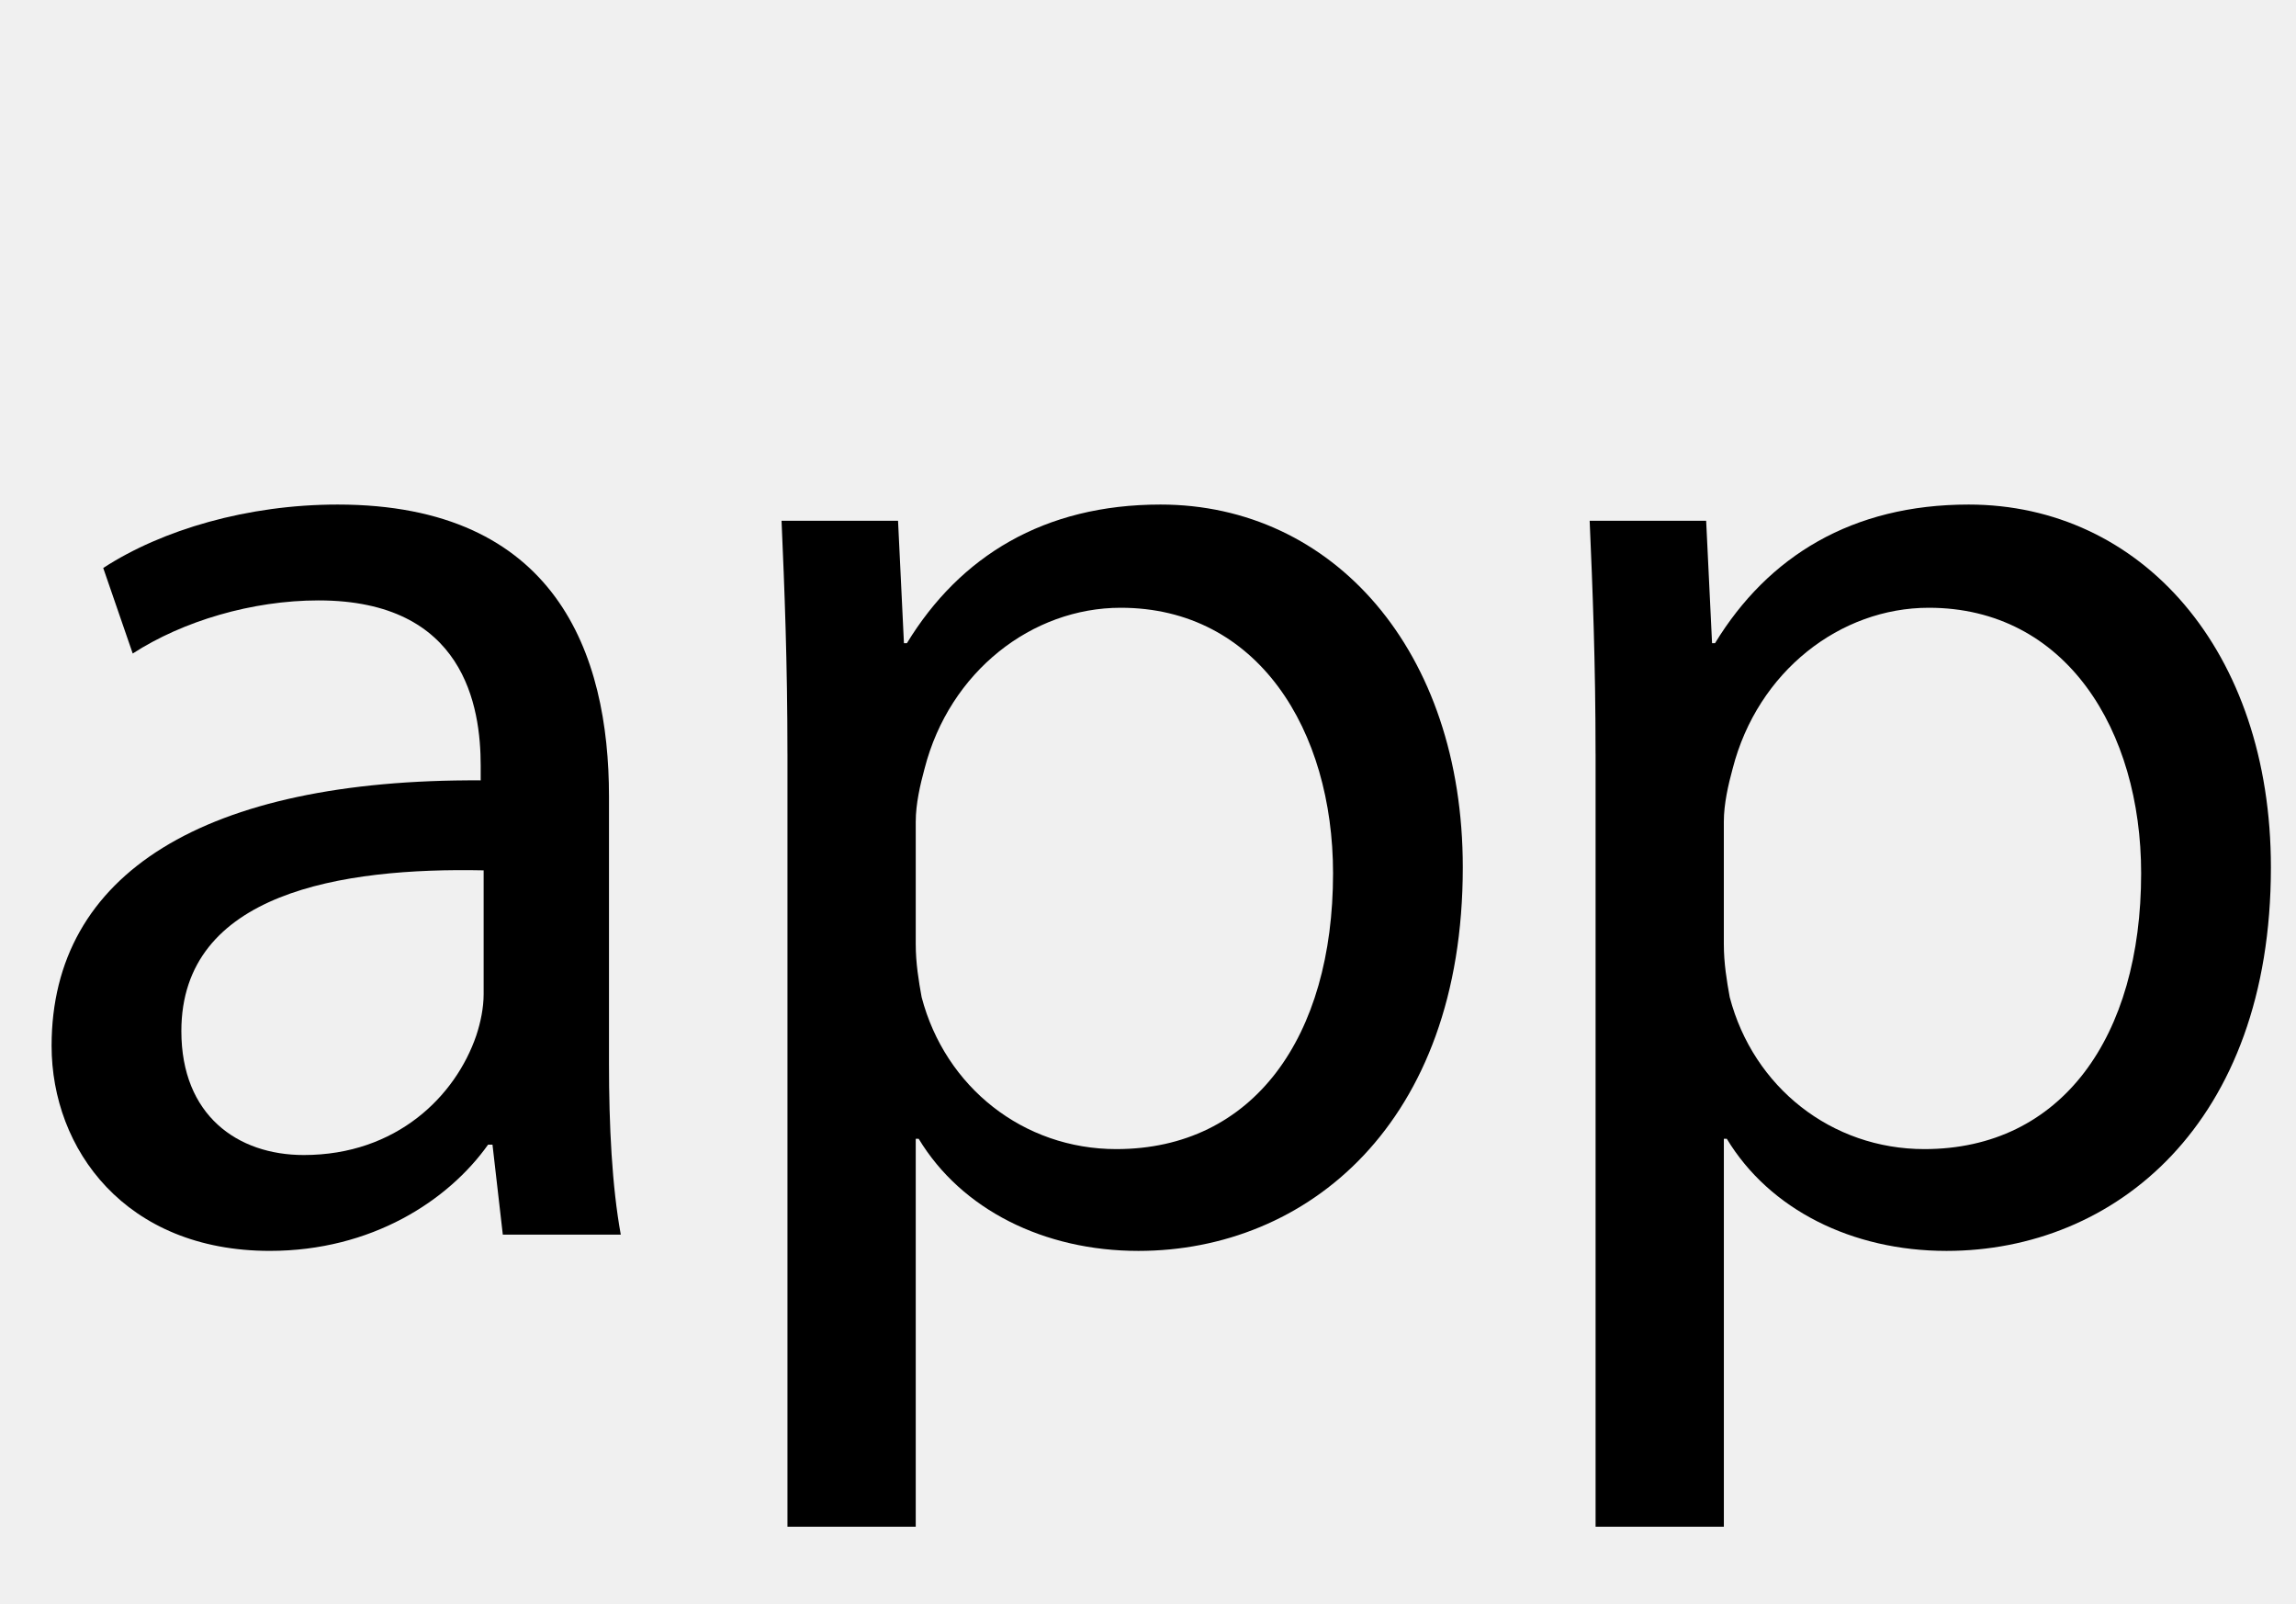
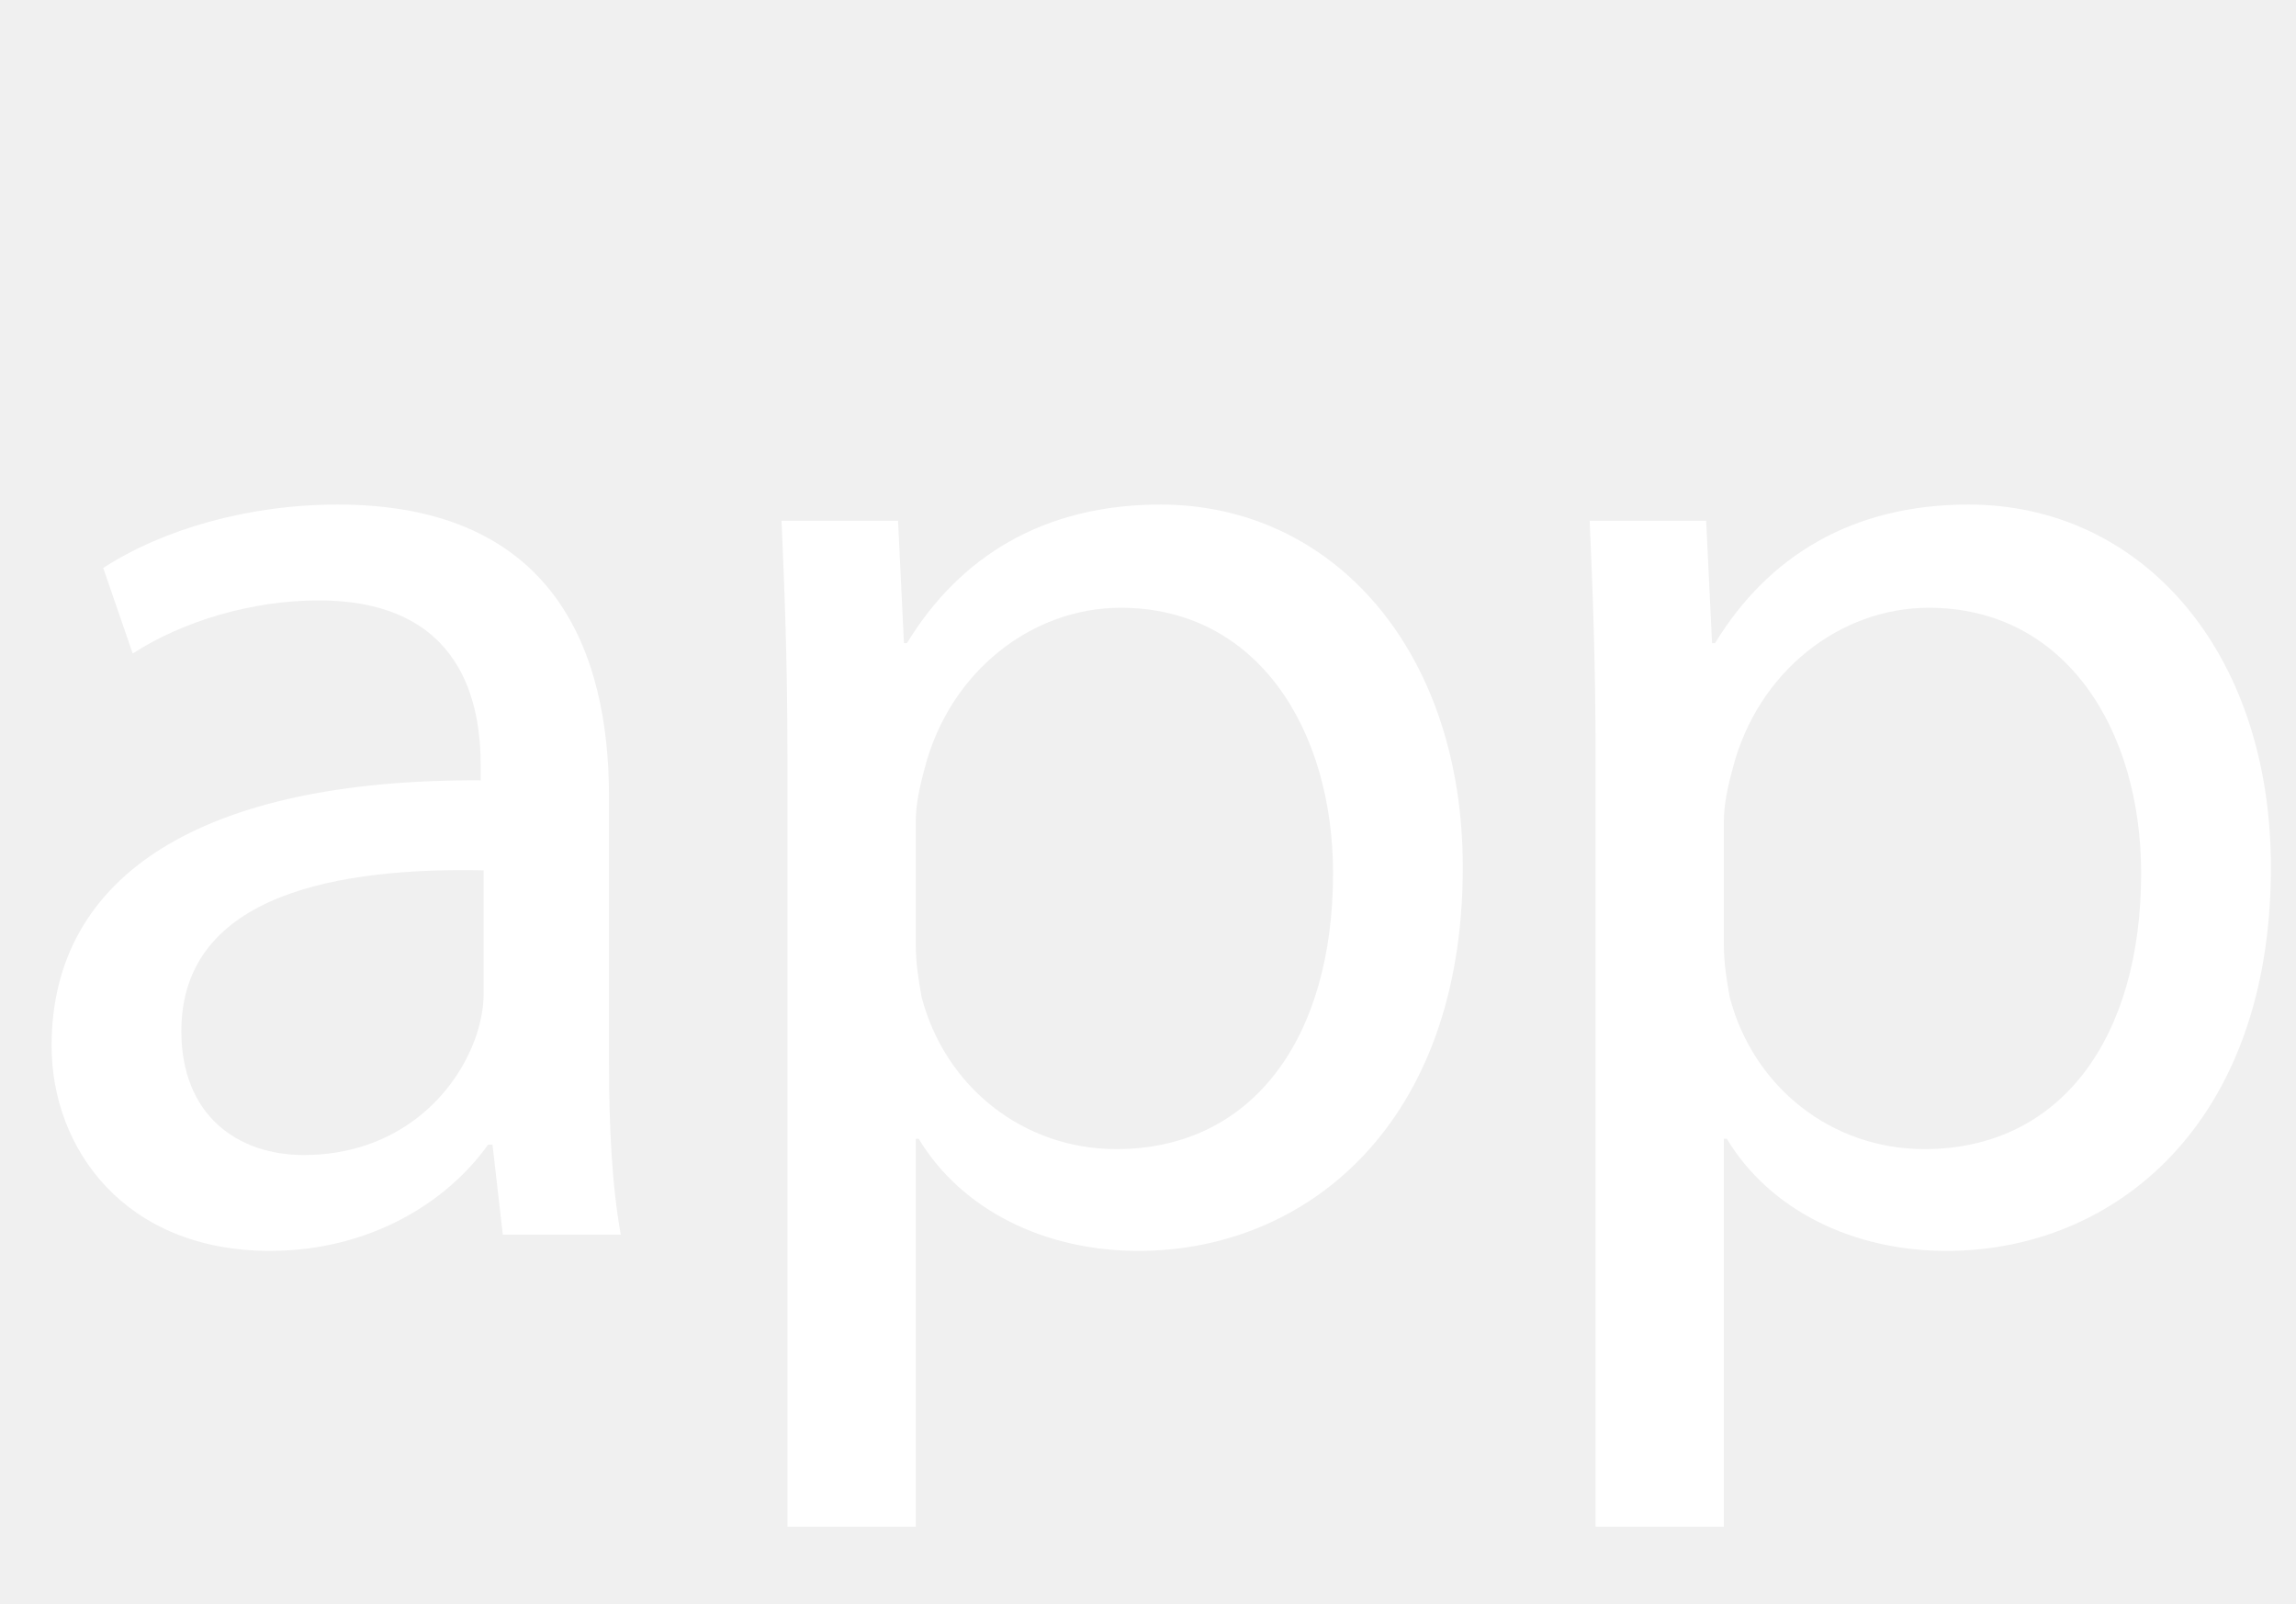
<svg xmlns="http://www.w3.org/2000/svg" version="1.1" id="Layer_1" x="0px" y="0px" width="99.646px" height="69.568px" viewBox="0 0 99.646 69.568" enable-background="new 0 0 99.646 69.568" xml:space="preserve">
-   <g>
- </g>
-   <g>
-     <path d="M26.43,46.145c0,2.688,0.128,5.312,0.512,7.423h-5.12l-0.448-3.904h-0.192c-1.728,2.432-5.056,4.608-9.472,4.608   c-6.271,0-9.471-4.416-9.471-8.896c0-7.487,6.656-11.583,18.623-11.519v-0.64c0-2.56-0.704-7.167-7.039-7.167   c-2.88,0-5.888,0.896-8.063,2.304l-1.28-3.711c2.56-1.664,6.271-2.752,10.175-2.752c9.472,0,11.775,6.463,11.775,12.671V46.145z    M20.99,37.762c-6.144-0.128-13.119,0.96-13.119,6.975c0,3.648,2.432,5.376,5.312,5.376c4.032,0,6.591-2.56,7.487-5.184   c0.192-0.576,0.32-1.216,0.32-1.792V37.762z" />
-     <path d="M34.175,32.706c0-3.968-0.128-7.167-0.256-10.111h5.056l0.256,5.312h0.128c2.304-3.776,5.951-6.016,11.007-6.016   c7.488,0,13.119,6.335,13.119,15.743c0,11.135-6.783,16.639-14.079,16.639c-4.096,0-7.679-1.792-9.535-4.864h-0.128v16.831h-5.567   V32.706z M39.743,40.961c0,0.832,0.128,1.6,0.256,2.304c1.024,3.904,4.416,6.591,8.448,6.591c5.951,0,9.407-4.863,9.407-11.967   c0-6.208-3.264-11.52-9.215-11.52c-3.84,0-7.424,2.752-8.512,6.976c-0.192,0.704-0.384,1.536-0.384,2.304V40.961z" />
-     <path d="M69.247,32.706c0-3.968-0.128-7.167-0.256-10.111h5.056l0.256,5.312h0.128c2.304-3.776,5.951-6.016,11.007-6.016   c7.488,0,13.119,6.335,13.119,15.743c0,11.135-6.783,16.639-14.079,16.639c-4.096,0-7.679-1.792-9.535-4.864h-0.128v16.831h-5.567   V32.706z M74.814,40.961c0,0.832,0.128,1.6,0.256,2.304c1.024,3.904,4.416,6.591,8.448,6.591c5.951,0,9.407-4.863,9.407-11.967   c0-6.208-3.264-11.52-9.215-11.52c-3.84,0-7.424,2.752-8.512,6.976c-0.192,0.704-0.384,1.536-0.384,2.304V40.961z" />
+   <defs id="defs27" />
+   <g id="g3" />
+   <g id="g5" style="fill:#ffffff">
+     <path d="M26.43,46.145c0,2.688,0.128,5.312,0.512,7.423h-5.12l-0.448-3.904h-0.192c-1.728,2.432-5.056,4.608-9.472,4.608   c-6.271,0-9.471-4.416-9.471-8.896c0-7.487,6.656-11.583,18.623-11.519v-0.64c0-2.56-0.704-7.167-7.039-7.167   c-2.88,0-5.888,0.896-8.063,2.304l-1.28-3.711c2.56-1.664,6.271-2.752,10.175-2.752c9.472,0,11.775,6.463,11.775,12.671V46.145z    M20.99,37.762c-6.144-0.128-13.119,0.96-13.119,6.975c0,3.648,2.432,5.376,5.312,5.376c4.032,0,6.591-2.56,7.487-5.184   c0.192-0.576,0.32-1.216,0.32-1.792V37.762z" id="path7" style="fill:#ffffff" />
+     <path d="M34.175,32.706c0-3.968-0.128-7.167-0.256-10.111h5.056l0.256,5.312h0.128c2.304-3.776,5.951-6.016,11.007-6.016   c7.488,0,13.119,6.335,13.119,15.743c0,11.135-6.783,16.639-14.079,16.639c-4.096,0-7.679-1.792-9.535-4.864h-0.128v16.831h-5.567   V32.706z M39.743,40.961c0,0.832,0.128,1.6,0.256,2.304c1.024,3.904,4.416,6.591,8.448,6.591c5.951,0,9.407-4.863,9.407-11.967   c0-6.208-3.264-11.52-9.215-11.52c-3.84,0-7.424,2.752-8.512,6.976c-0.192,0.704-0.384,1.536-0.384,2.304V40.961z" id="path9" style="fill:#ffffff" />
+     <path d="M69.247,32.706c0-3.968-0.128-7.167-0.256-10.111h5.056l0.256,5.312h0.128c2.304-3.776,5.951-6.016,11.007-6.016   c7.488,0,13.119,6.335,13.119,15.743c0,11.135-6.783,16.639-14.079,16.639c-4.096,0-7.679-1.792-9.535-4.864h-0.128v16.831h-5.567   V32.706z M74.814,40.961c0,0.832,0.128,1.6,0.256,2.304c1.024,3.904,4.416,6.591,8.448,6.591c5.951,0,9.407-4.863,9.407-11.967   c0-6.208-3.264-11.52-9.215-11.52c-3.84,0-7.424,2.752-8.512,6.976c-0.192,0.704-0.384,1.536-0.384,2.304V40.961z" id="path11" style="fill:#ffffff" />
  </g>
-   <g>
- </g>
-   <g>
- </g>
-   <g>
- </g>
-   <g>
- </g>
-   <g>
- </g>
-   <g>
- </g>
+   <g id="g13" />
+   <g id="g15" />
+   <g id="g17" />
+   <g id="g19" />
+   <g id="g21" />
+   <g id="g23" />
</svg>
